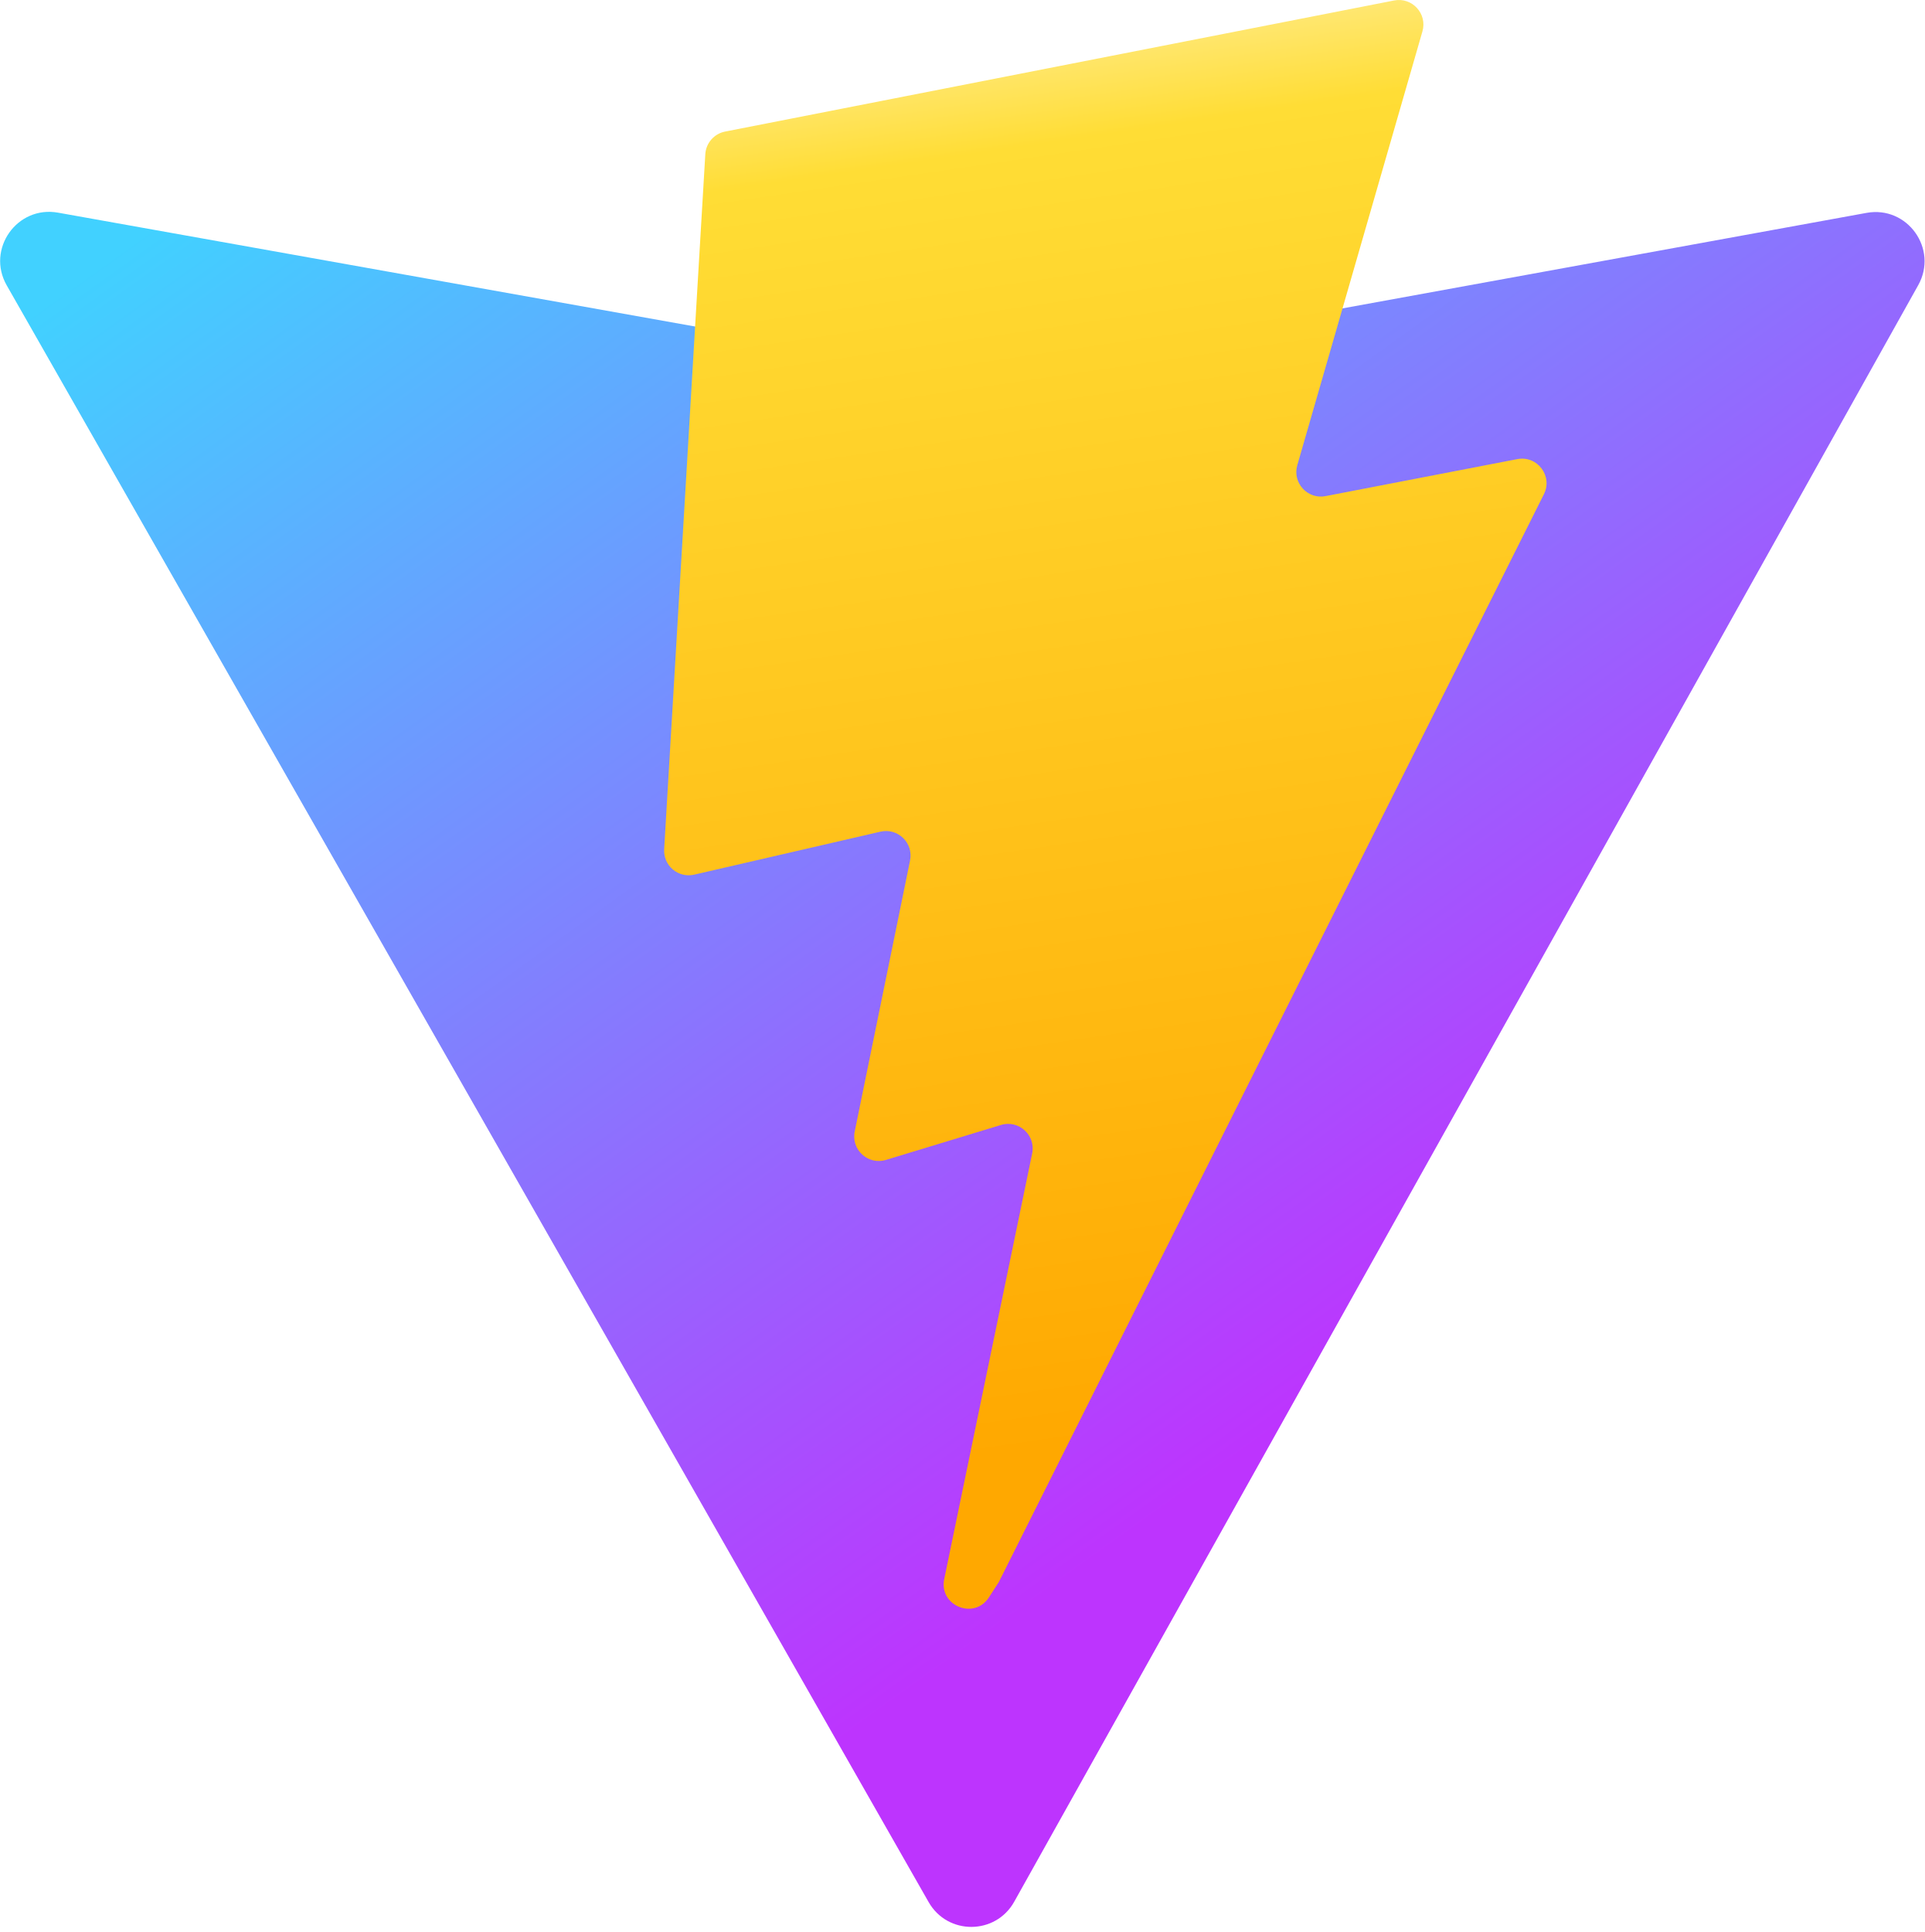
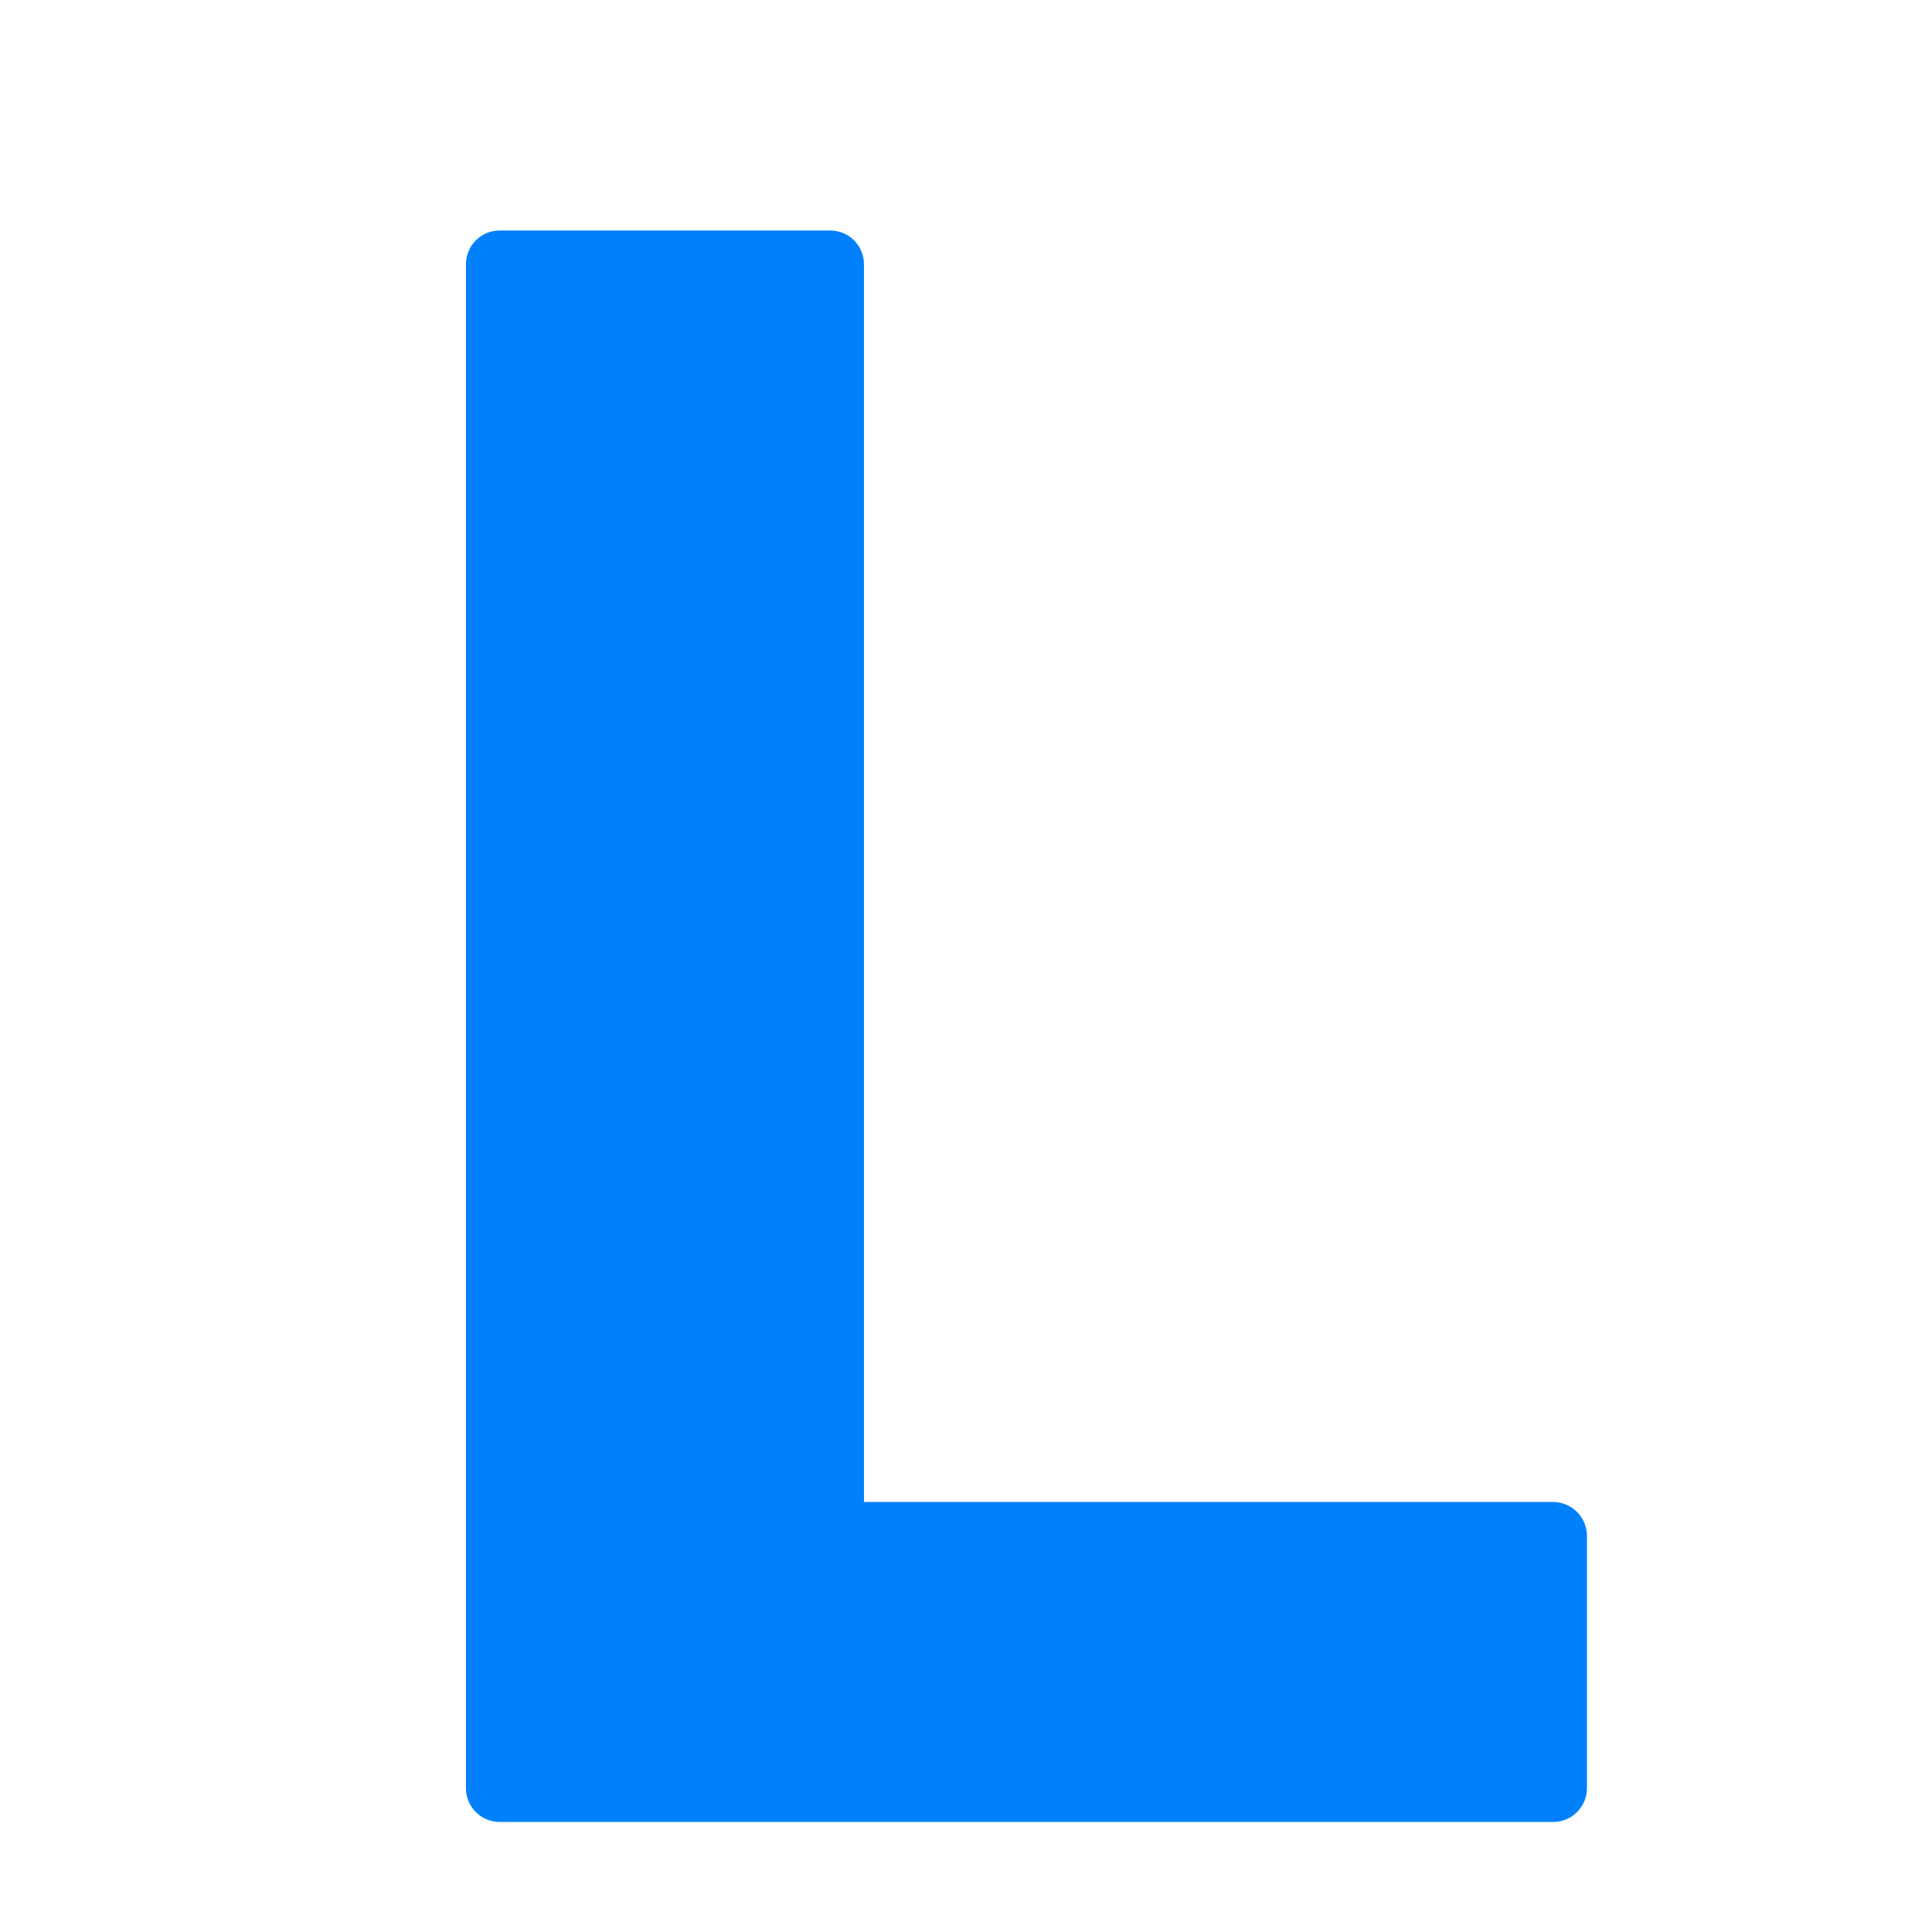
- <svg xmlns="http://www.w3.org/2000/svg" aria-hidden="true" role="img" class="iconify iconify--logos" width="31.88" height="32" preserveAspectRatio="xMidYMid meet" viewBox="0 0 256 257">
-   <defs>
-     <linearGradient id="IconifyId1813088fe1fbc01fb466" x1="-.828%" x2="57.636%" y1="7.652%" y2="78.411%">
-       <stop offset="0%" stop-color="#41D1FF" />
-       <stop offset="100%" stop-color="#BD34FE" />
-     </linearGradient>
-     <linearGradient id="IconifyId1813088fe1fbc01fb467" x1="43.376%" x2="50.316%" y1="2.242%" y2="89.03%">
-       <stop offset="0%" stop-color="#FFEA83" />
-       <stop offset="8.333%" stop-color="#FFDD35" />
-       <stop offset="100%" stop-color="#FFA800" />
-     </linearGradient>
-   </defs>
-   <path fill="url(#IconifyId1813088fe1fbc01fb466)" d="M255.153 37.938L134.897 252.976c-2.483 4.44-8.862 4.466-11.382.048L.875 37.958c-2.746-4.814 1.371-10.646 6.827-9.67l120.385 21.517a6.537 6.537 0 0 0 2.322-.004l117.867-21.483c5.438-.991 9.574 4.796 6.877 9.62Z" />
-   <path fill="url(#IconifyId1813088fe1fbc01fb467)" d="M185.432.063L96.44 17.501a3.268 3.268 0 0 0-2.634 3.014l-5.474 92.456a3.268 3.268 0 0 0 3.997 3.378l24.777-5.718c2.318-.535 4.413 1.507 3.936 3.838l-7.361 36.047c-.495 2.426 1.782 4.5 4.151 3.78l15.304-4.649c2.372-.72 4.652 1.36 4.15 3.788l-11.698 56.621c-.732 3.542 3.979 5.473 5.943 2.437l1.313-2.028l72.516-144.72c1.215-2.423-.88-5.186-3.54-4.672l-25.505 4.922c-2.396.462-4.435-1.77-3.759-4.114l16.646-57.705c.677-2.35-1.37-4.583-3.769-4.113Z" />
+ <svg xmlns="http://www.w3.org/2000/svg" width="64px" height="64px" viewBox="0 0 128 128" aria-hidden="true" role="img" class="iconify iconify--noto" preserveAspectRatio="xMidYMid meet" fill="#000000">
+   <g id="SVGRepo_bgCarrier" stroke-width="0" />
+   <g id="SVGRepo_tracerCarrier" stroke-linecap="round" stroke-linejoin="round" />
+   <g id="SVGRepo_iconCarrier">
+     <path d="M102.89 99.51H57.24v-82c0-1.24-1-2.24-2.24-2.24H33.11c-1.24 0-2.24 1-2.24 2.24v100.96c0 1.24 1 2.24 2.24 2.24h69.79c1.24 0 2.24-1 2.24-2.24v-16.72a2.251 2.251 0 0 0-2.25-2.24z" fill="#0081FB" />
+   </g>
</svg>
